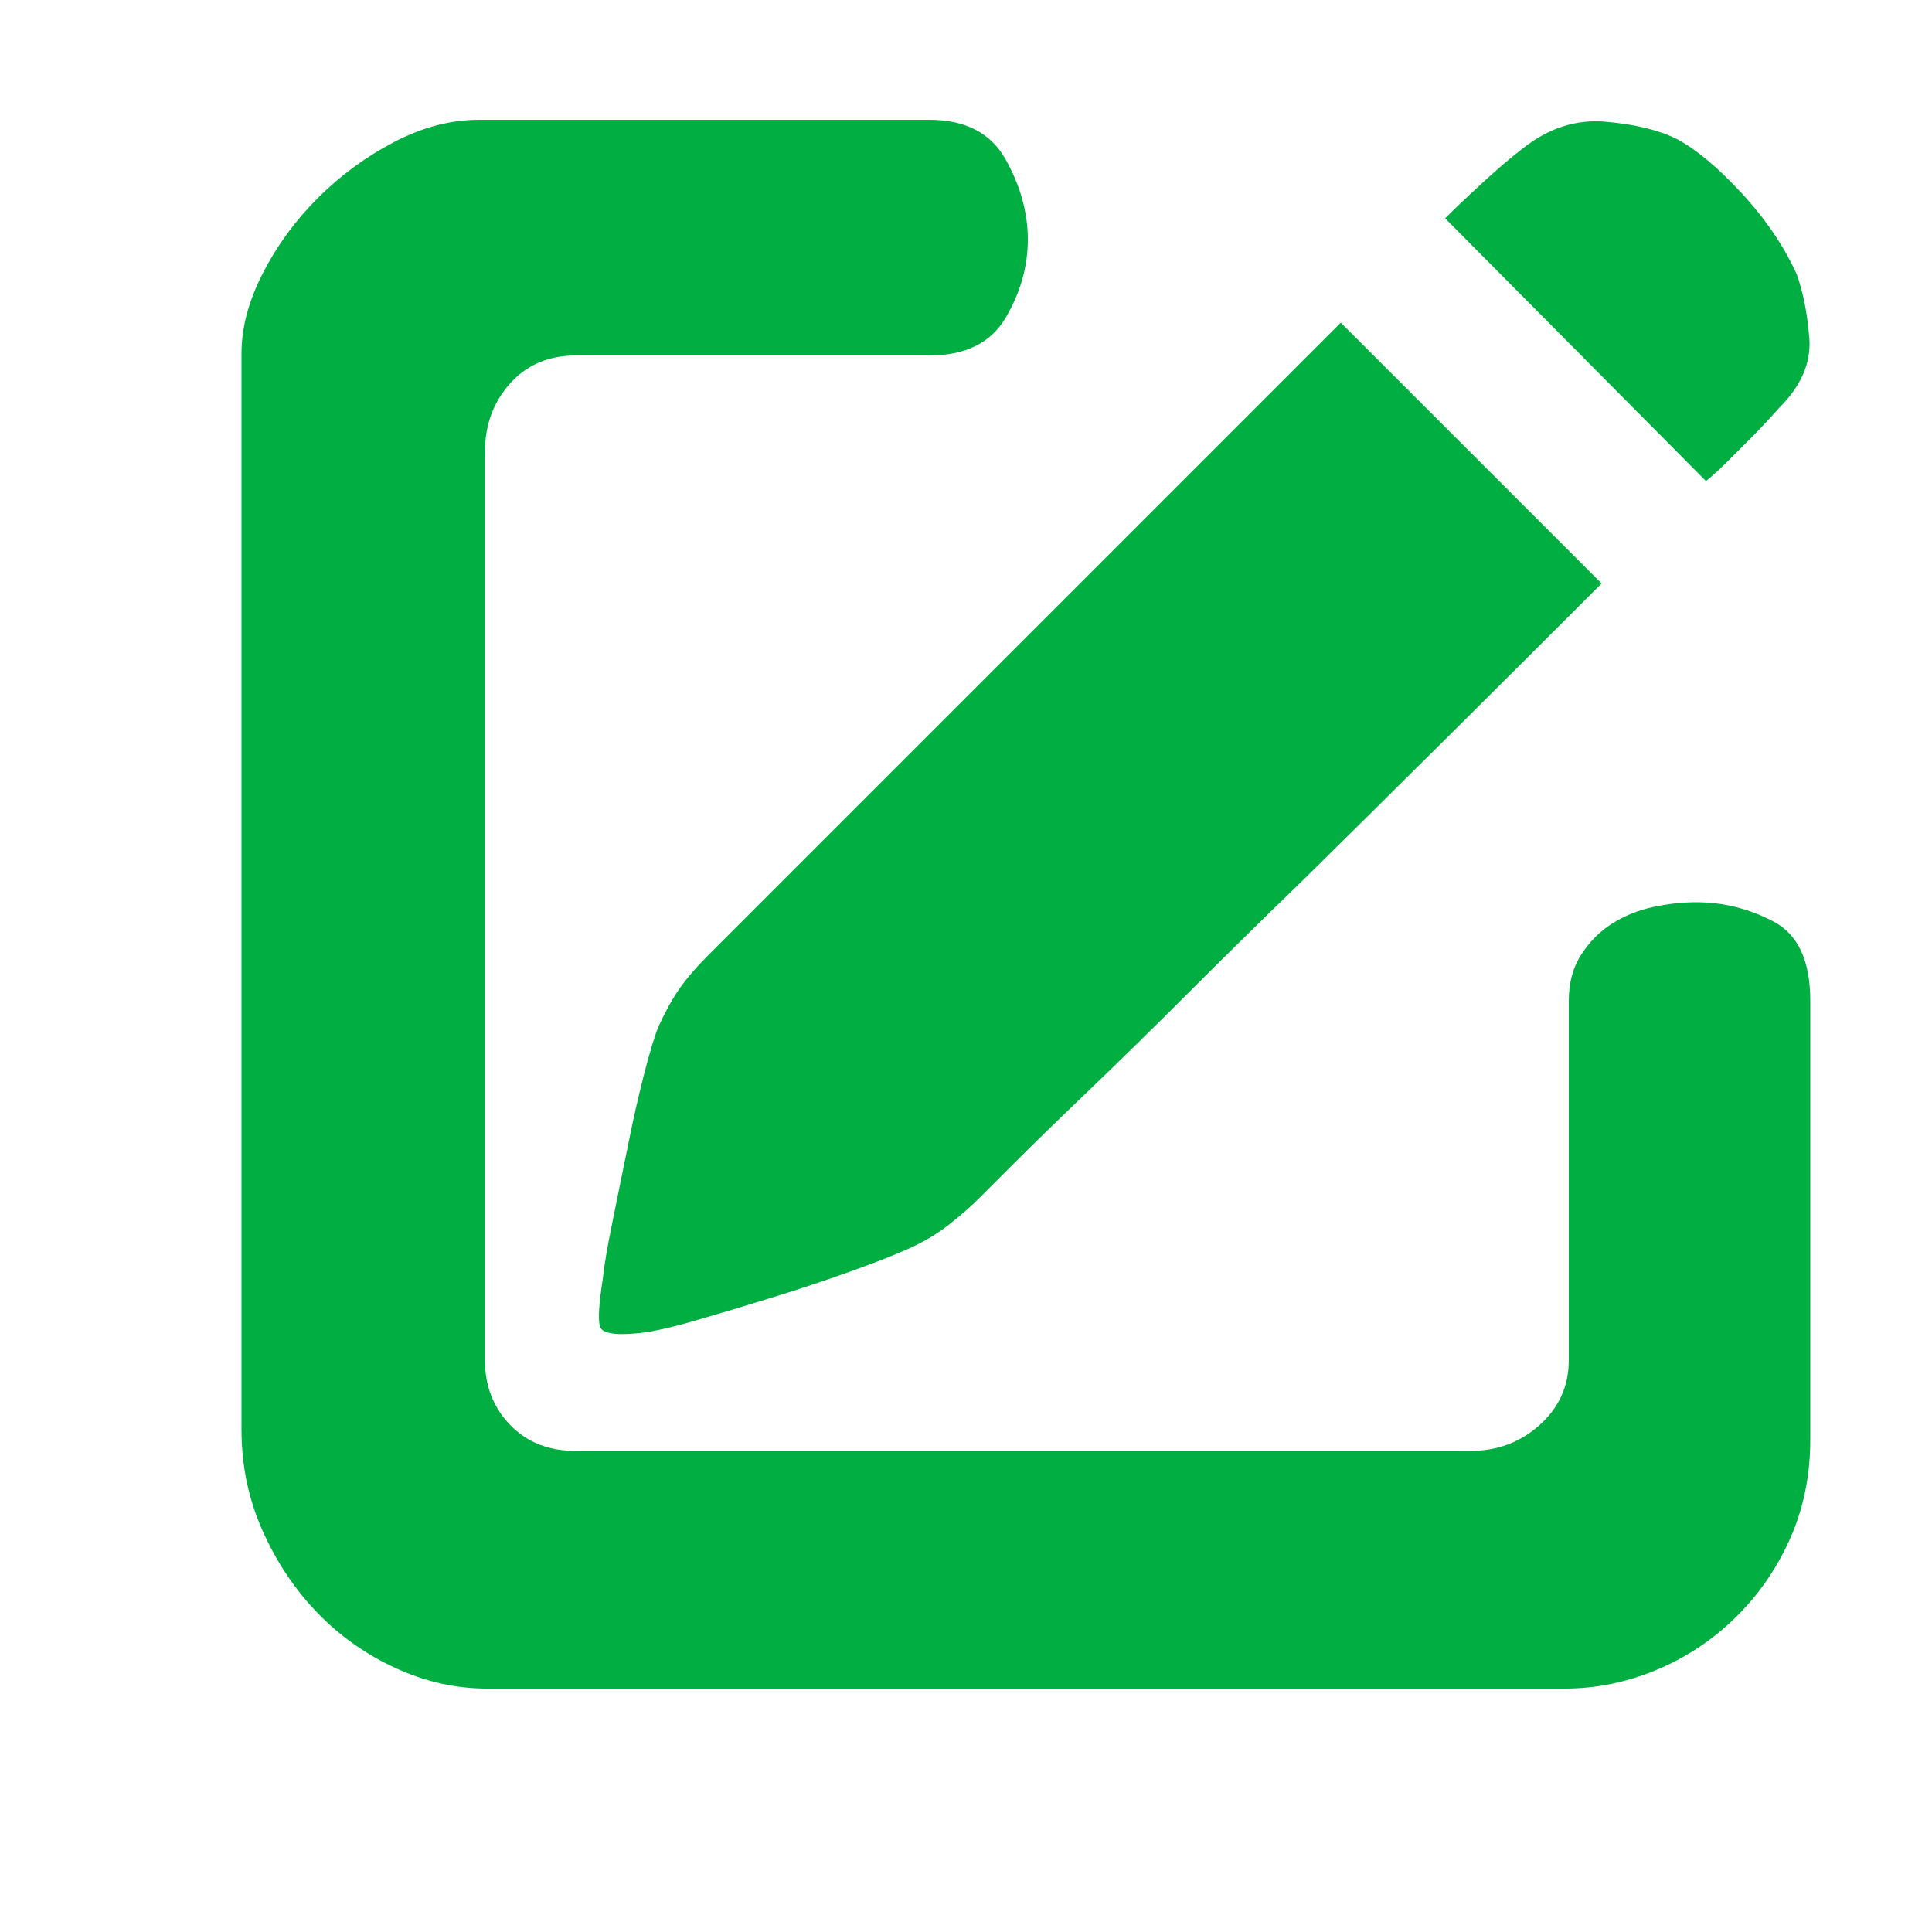
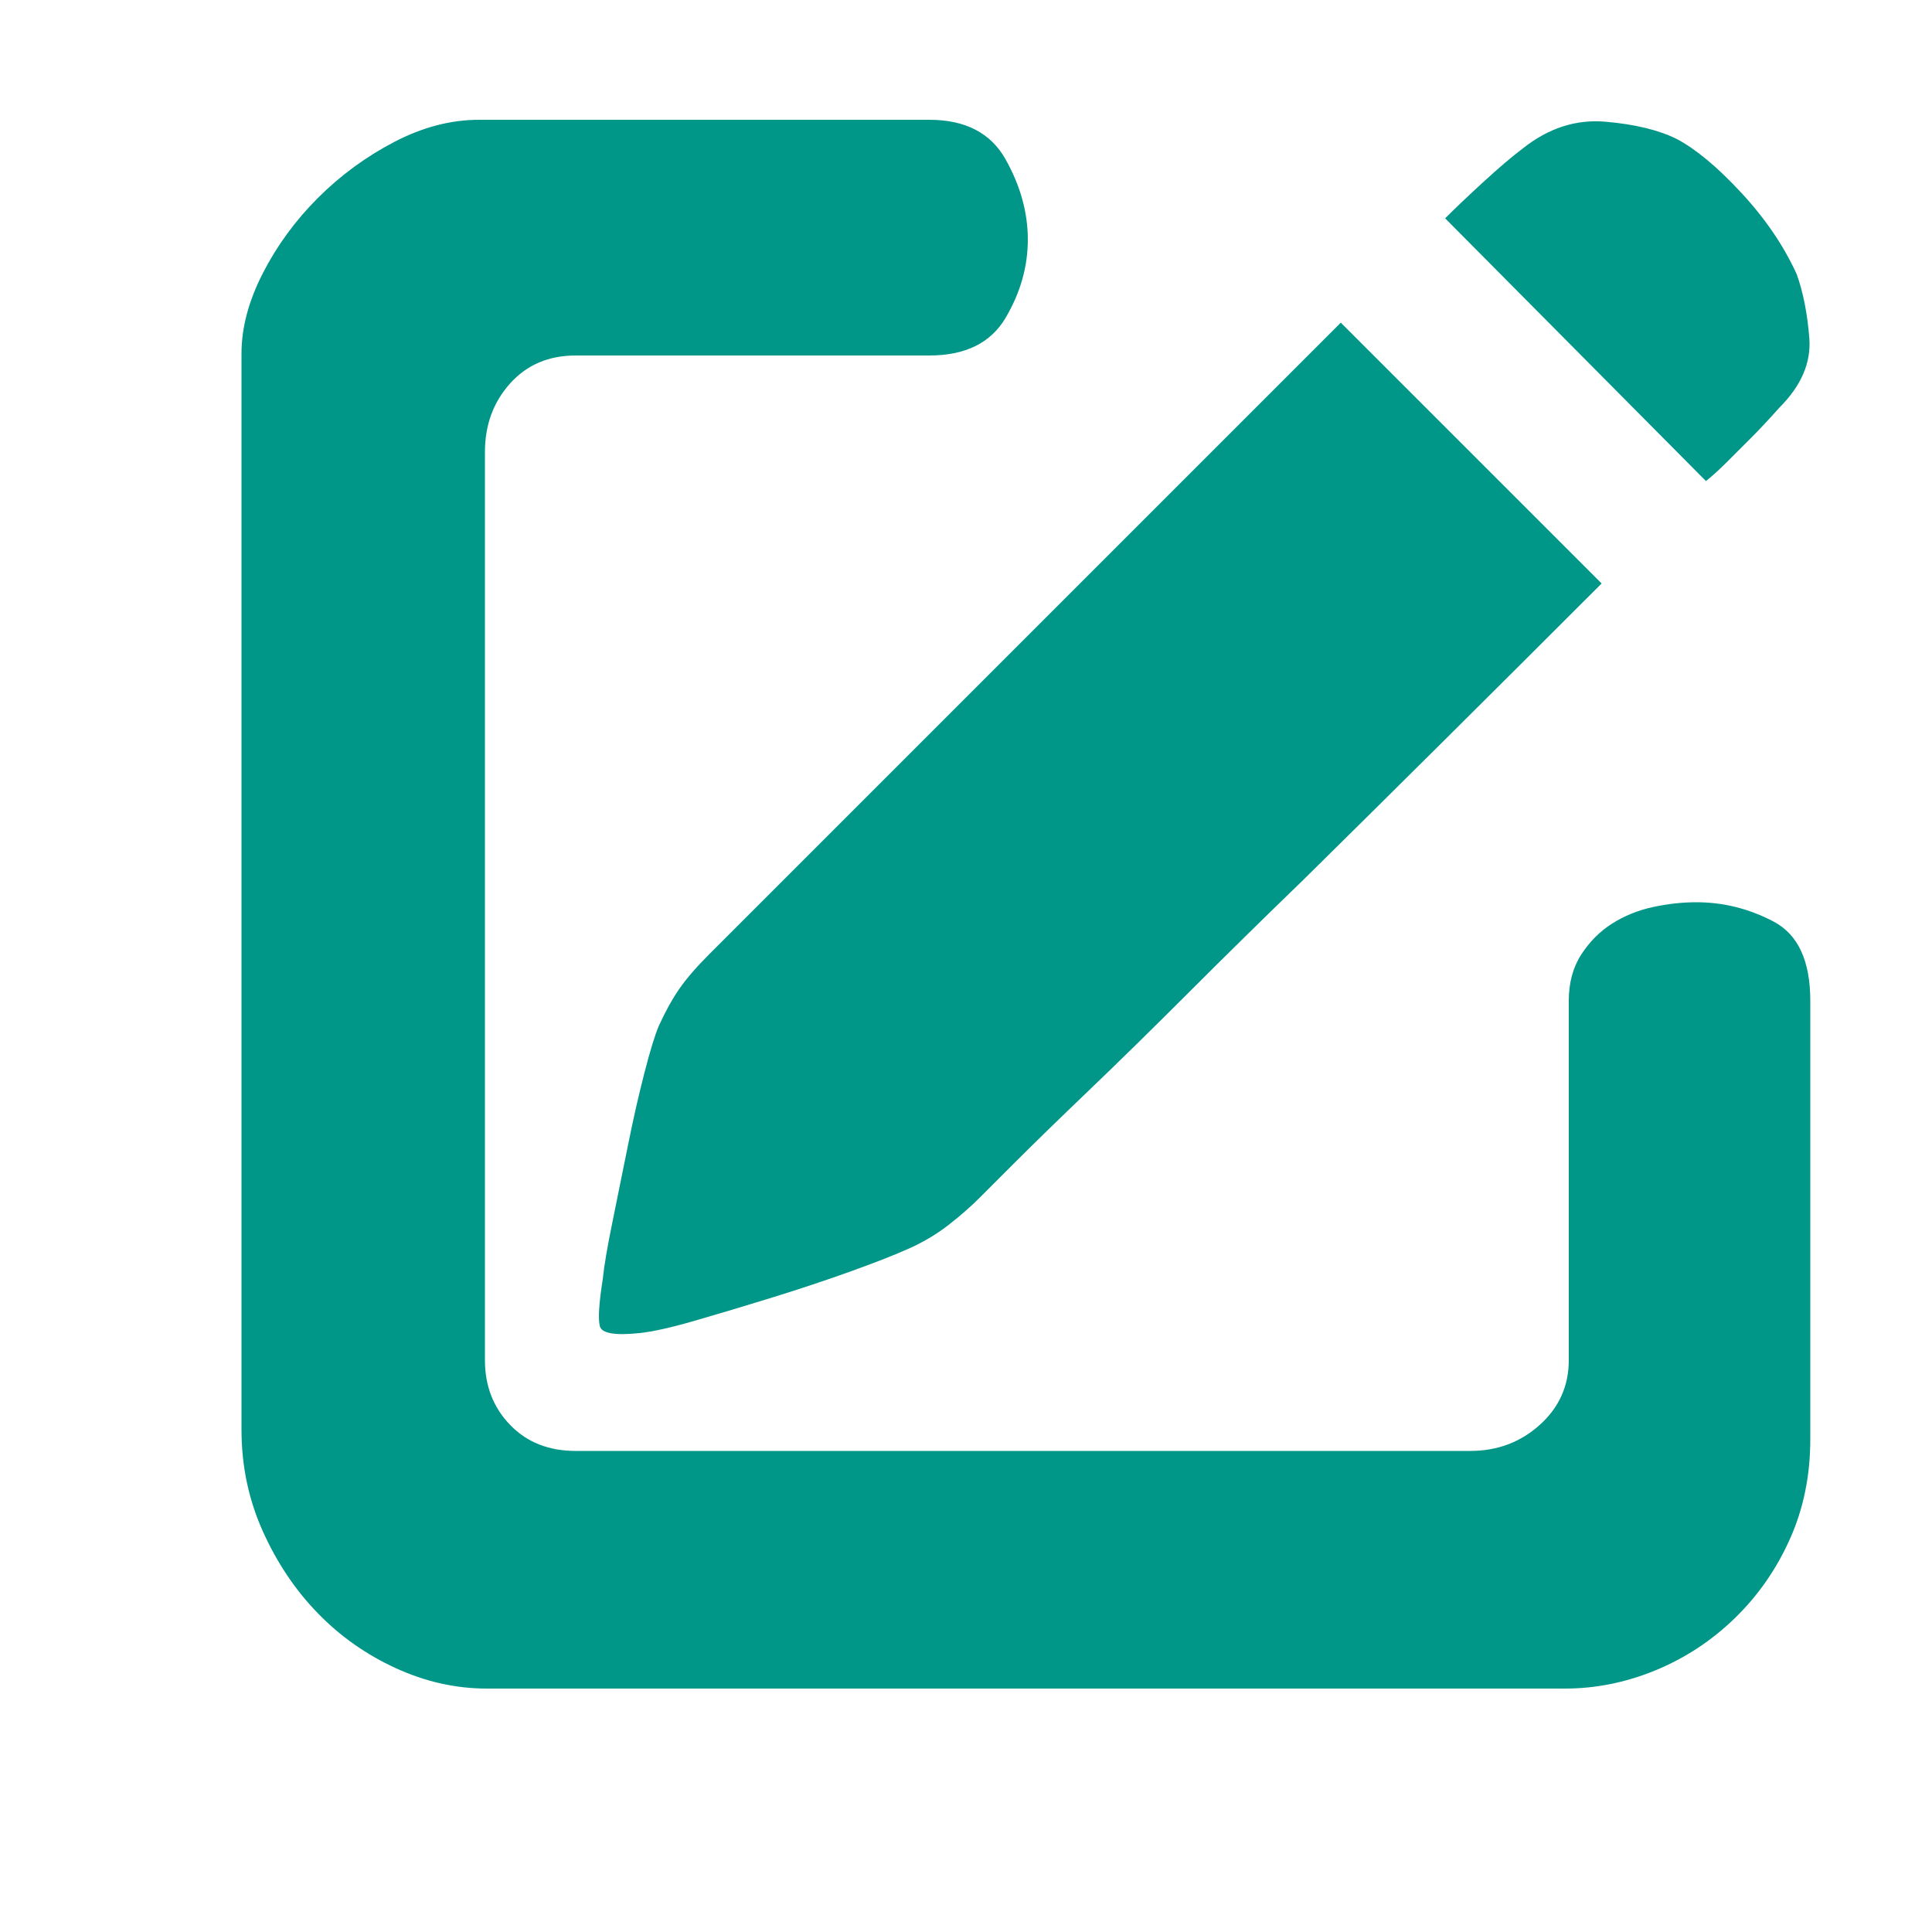
<svg xmlns="http://www.w3.org/2000/svg" t="1695385857383" class="icon" viewBox="0 0 1024 1024" version="1.1" p-id="1746" width="200" height="200">
-   <path d="M943.104 216.064q-8.192 9.216-15.36 16.384l-12.288 12.288q-6.144 6.144-11.264 10.24l-138.24-139.264q8.192-8.192 20.48-19.456t20.48-17.408q20.48-16.384 44.032-14.336t37.888 9.216q15.36 8.192 34.304 28.672t29.184 43.008q5.12 14.336 6.656 33.792t-15.872 36.864zM551.936 329.728l158.72-158.72 138.24 138.24q-87.04 87.04-158.72 157.696-30.72 29.696-59.904 58.88t-53.248 52.224-39.424 38.4l-18.432 18.432q-7.168 7.168-16.384 14.336t-20.48 12.288-31.232 12.288-41.472 13.824-40.96 12.288-29.696 6.656q-19.456 2.048-20.992-3.584t1.536-25.088q1.024-10.24 5.12-30.208t8.192-40.448 8.704-38.4 7.68-25.088q5.12-11.264 10.752-19.456t15.872-18.432zM899.072 478.208q21.504 0 40.96 10.24t19.456 41.984l0 232.448q0 28.672-10.752 52.736t-29.184 41.984-41.984 27.648-48.128 9.728l-571.392 0q-24.576 0-48.128-10.752t-41.472-29.184-29.184-43.52-11.264-53.76l0-570.368q0-20.48 11.264-42.496t29.184-39.936 40.448-29.696 45.056-11.776l238.592 0q28.672 0 40.448 20.992t11.776 42.496-11.776 41.472-40.448 19.968l-187.392 0q-21.504 0-34.816 14.848t-13.312 36.352l0 481.28q0 20.48 13.312 34.304t34.816 13.824l474.112 0q21.504 0 36.864-13.824t15.36-34.304l0-190.464q0-14.336 6.656-24.576t16.384-16.384 21.504-8.704 23.04-2.56z" p-id="1747" fill="#00AE42" />
+   <path d="M943.104 216.064q-8.192 9.216-15.36 16.384l-12.288 12.288q-6.144 6.144-11.264 10.24l-138.24-139.264q8.192-8.192 20.48-19.456t20.48-17.408q20.48-16.384 44.032-14.336t37.888 9.216q15.36 8.192 34.304 28.672t29.184 43.008q5.12 14.336 6.656 33.792t-15.872 36.864zM551.936 329.728l158.72-158.72 138.24 138.24q-87.04 87.04-158.72 157.696-30.72 29.696-59.904 58.88t-53.248 52.224-39.424 38.4l-18.432 18.432q-7.168 7.168-16.384 14.336t-20.48 12.288-31.232 12.288-41.472 13.824-40.96 12.288-29.696 6.656q-19.456 2.048-20.992-3.584t1.536-25.088q1.024-10.24 5.12-30.208t8.192-40.448 8.704-38.4 7.68-25.088q5.12-11.264 10.752-19.456t15.872-18.432zM899.072 478.208q21.504 0 40.96 10.24t19.456 41.984l0 232.448q0 28.672-10.752 52.736t-29.184 41.984-41.984 27.648-48.128 9.728l-571.392 0q-24.576 0-48.128-10.752t-41.472-29.184-29.184-43.52-11.264-53.76l0-570.368q0-20.48 11.264-42.496t29.184-39.936 40.448-29.696 45.056-11.776l238.592 0q28.672 0 40.448 20.992t11.776 42.496-11.776 41.472-40.448 19.968l-187.392 0q-21.504 0-34.816 14.848t-13.312 36.352l0 481.28q0 20.48 13.312 34.304t34.816 13.824l474.112 0q21.504 0 36.864-13.824t15.36-34.304l0-190.464q0-14.336 6.656-24.576t16.384-16.384 21.504-8.704 23.04-2.56z" p-id="1747" fill="#009688" />
</svg>
